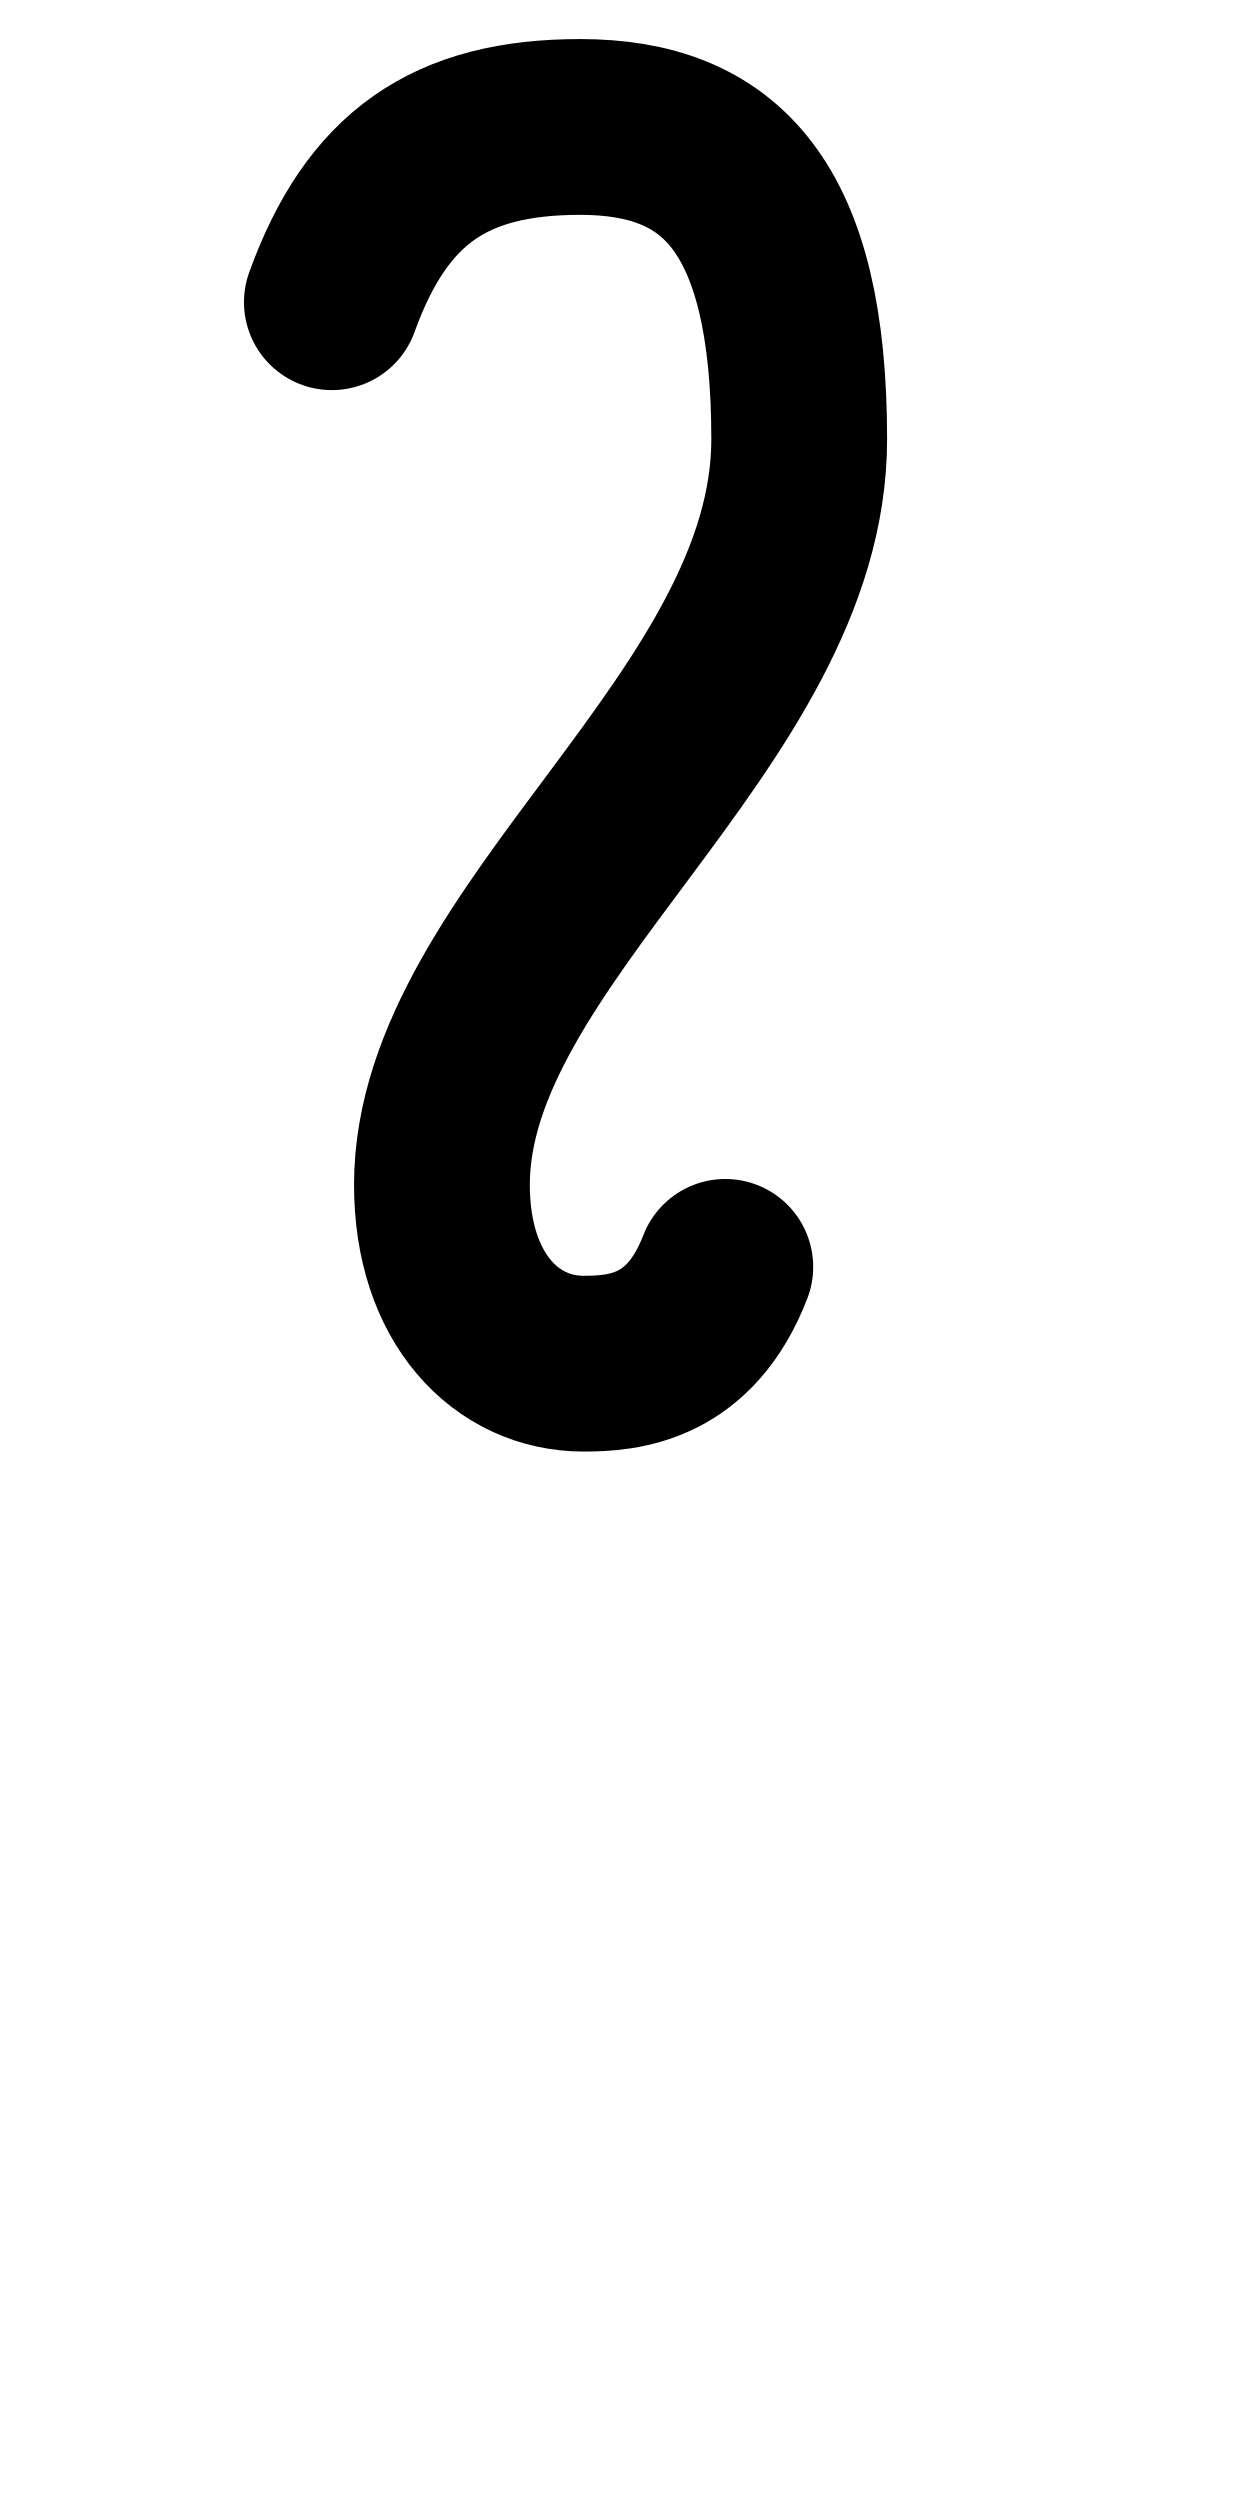
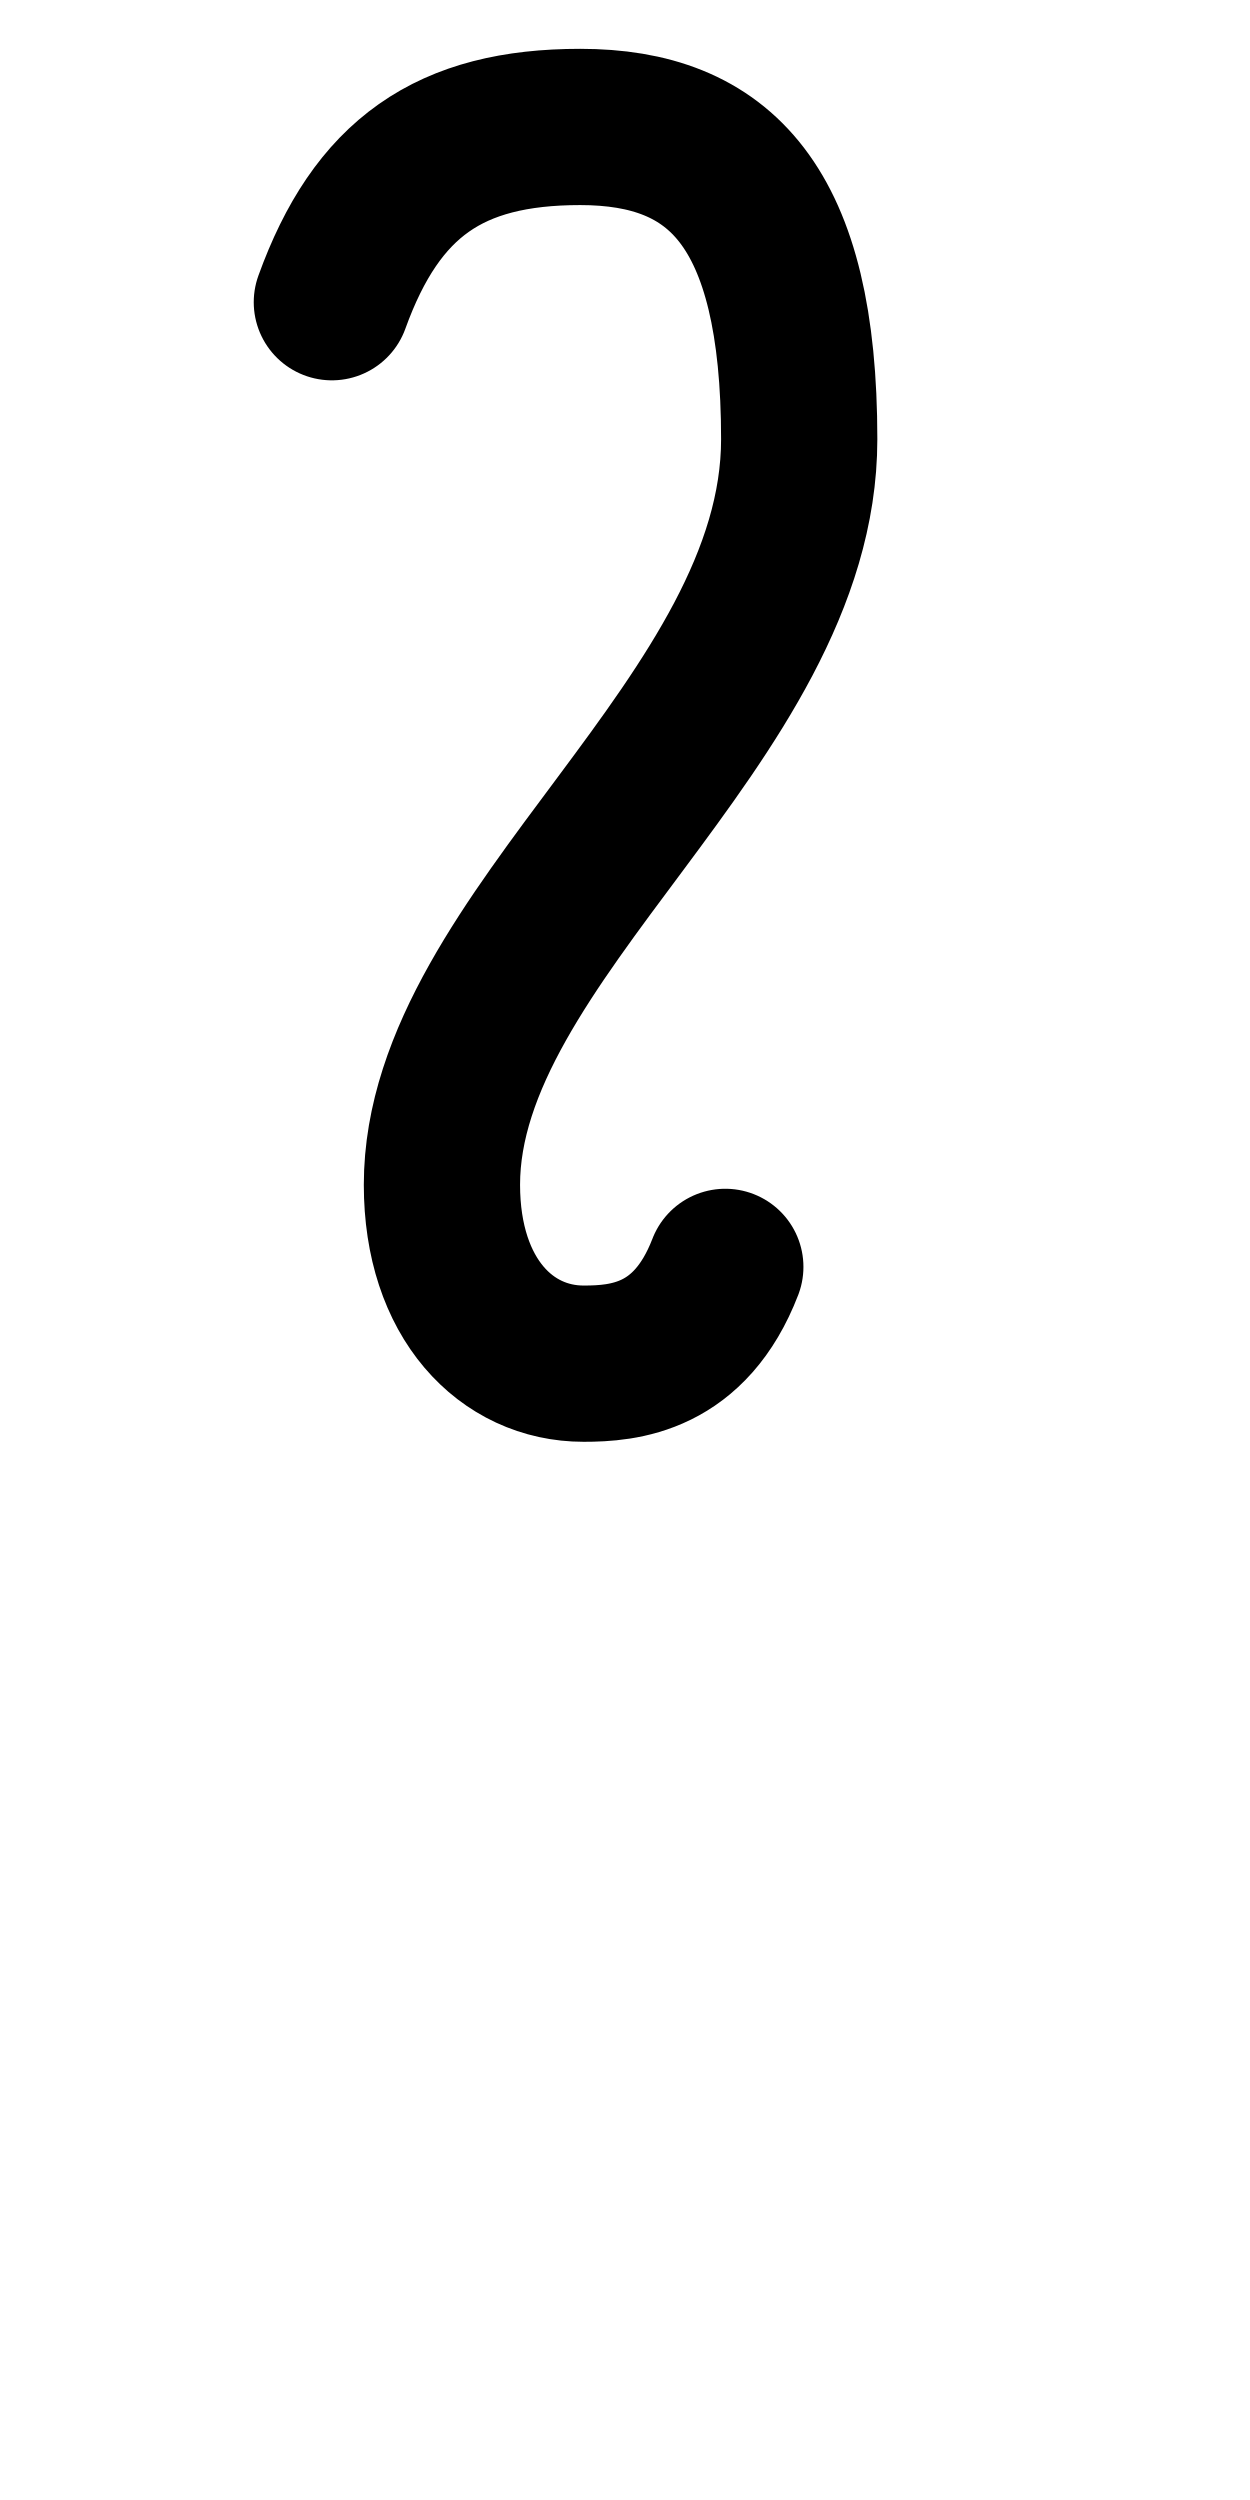
<svg xmlns="http://www.w3.org/2000/svg" version="1.1" viewBox="-10 0 1024 2048" id="svg2" width="1024" height="2048">
  <defs id="defs10" />
  <g id="g4720" transform="matrix(1.0663,0,0,-1.0663,68.33568,1499.684)" style="opacity:0.451" />
  <g transform="matrix(1,0,0,-1,0,1418)" id="g4" />
-   <path style="fill:none;fill-rule:evenodd;stroke:#000000;stroke-width:144;stroke-linecap:round;stroke-linejoin:round;stroke-miterlimit:4;stroke-dasharray:none;stroke-opacity:1" d="M 261.864,247.572 C 298.682,145.611 358.338,104 465.288,104 c 114.171,0 179.424,64.051 179.424,255.797 0,230.048 -292.678,405.974 -292.678,610.78 0,93.513 53.028,146.542 116.068,146.542 33.041,0 87.259,-4.416 116.068,-79.288" id="path4163" />
+   <path style="fill:none;fill-rule:evenodd;stroke:#000000;stroke-width:128;stroke-linecap:round;stroke-linejoin:round;stroke-miterlimit:4;stroke-dasharray:none;stroke-opacity:1" d="M 261.864,247.572 C 298.682,145.611 358.338,104 465.288,104 c 114.171,0 179.424,64.051 179.424,255.797 0,230.048 -292.678,405.974 -292.678,610.78 0,93.513 53.028,146.542 116.068,146.542 33.041,0 87.259,-4.416 116.068,-79.288" id="path4163" />
</svg>
